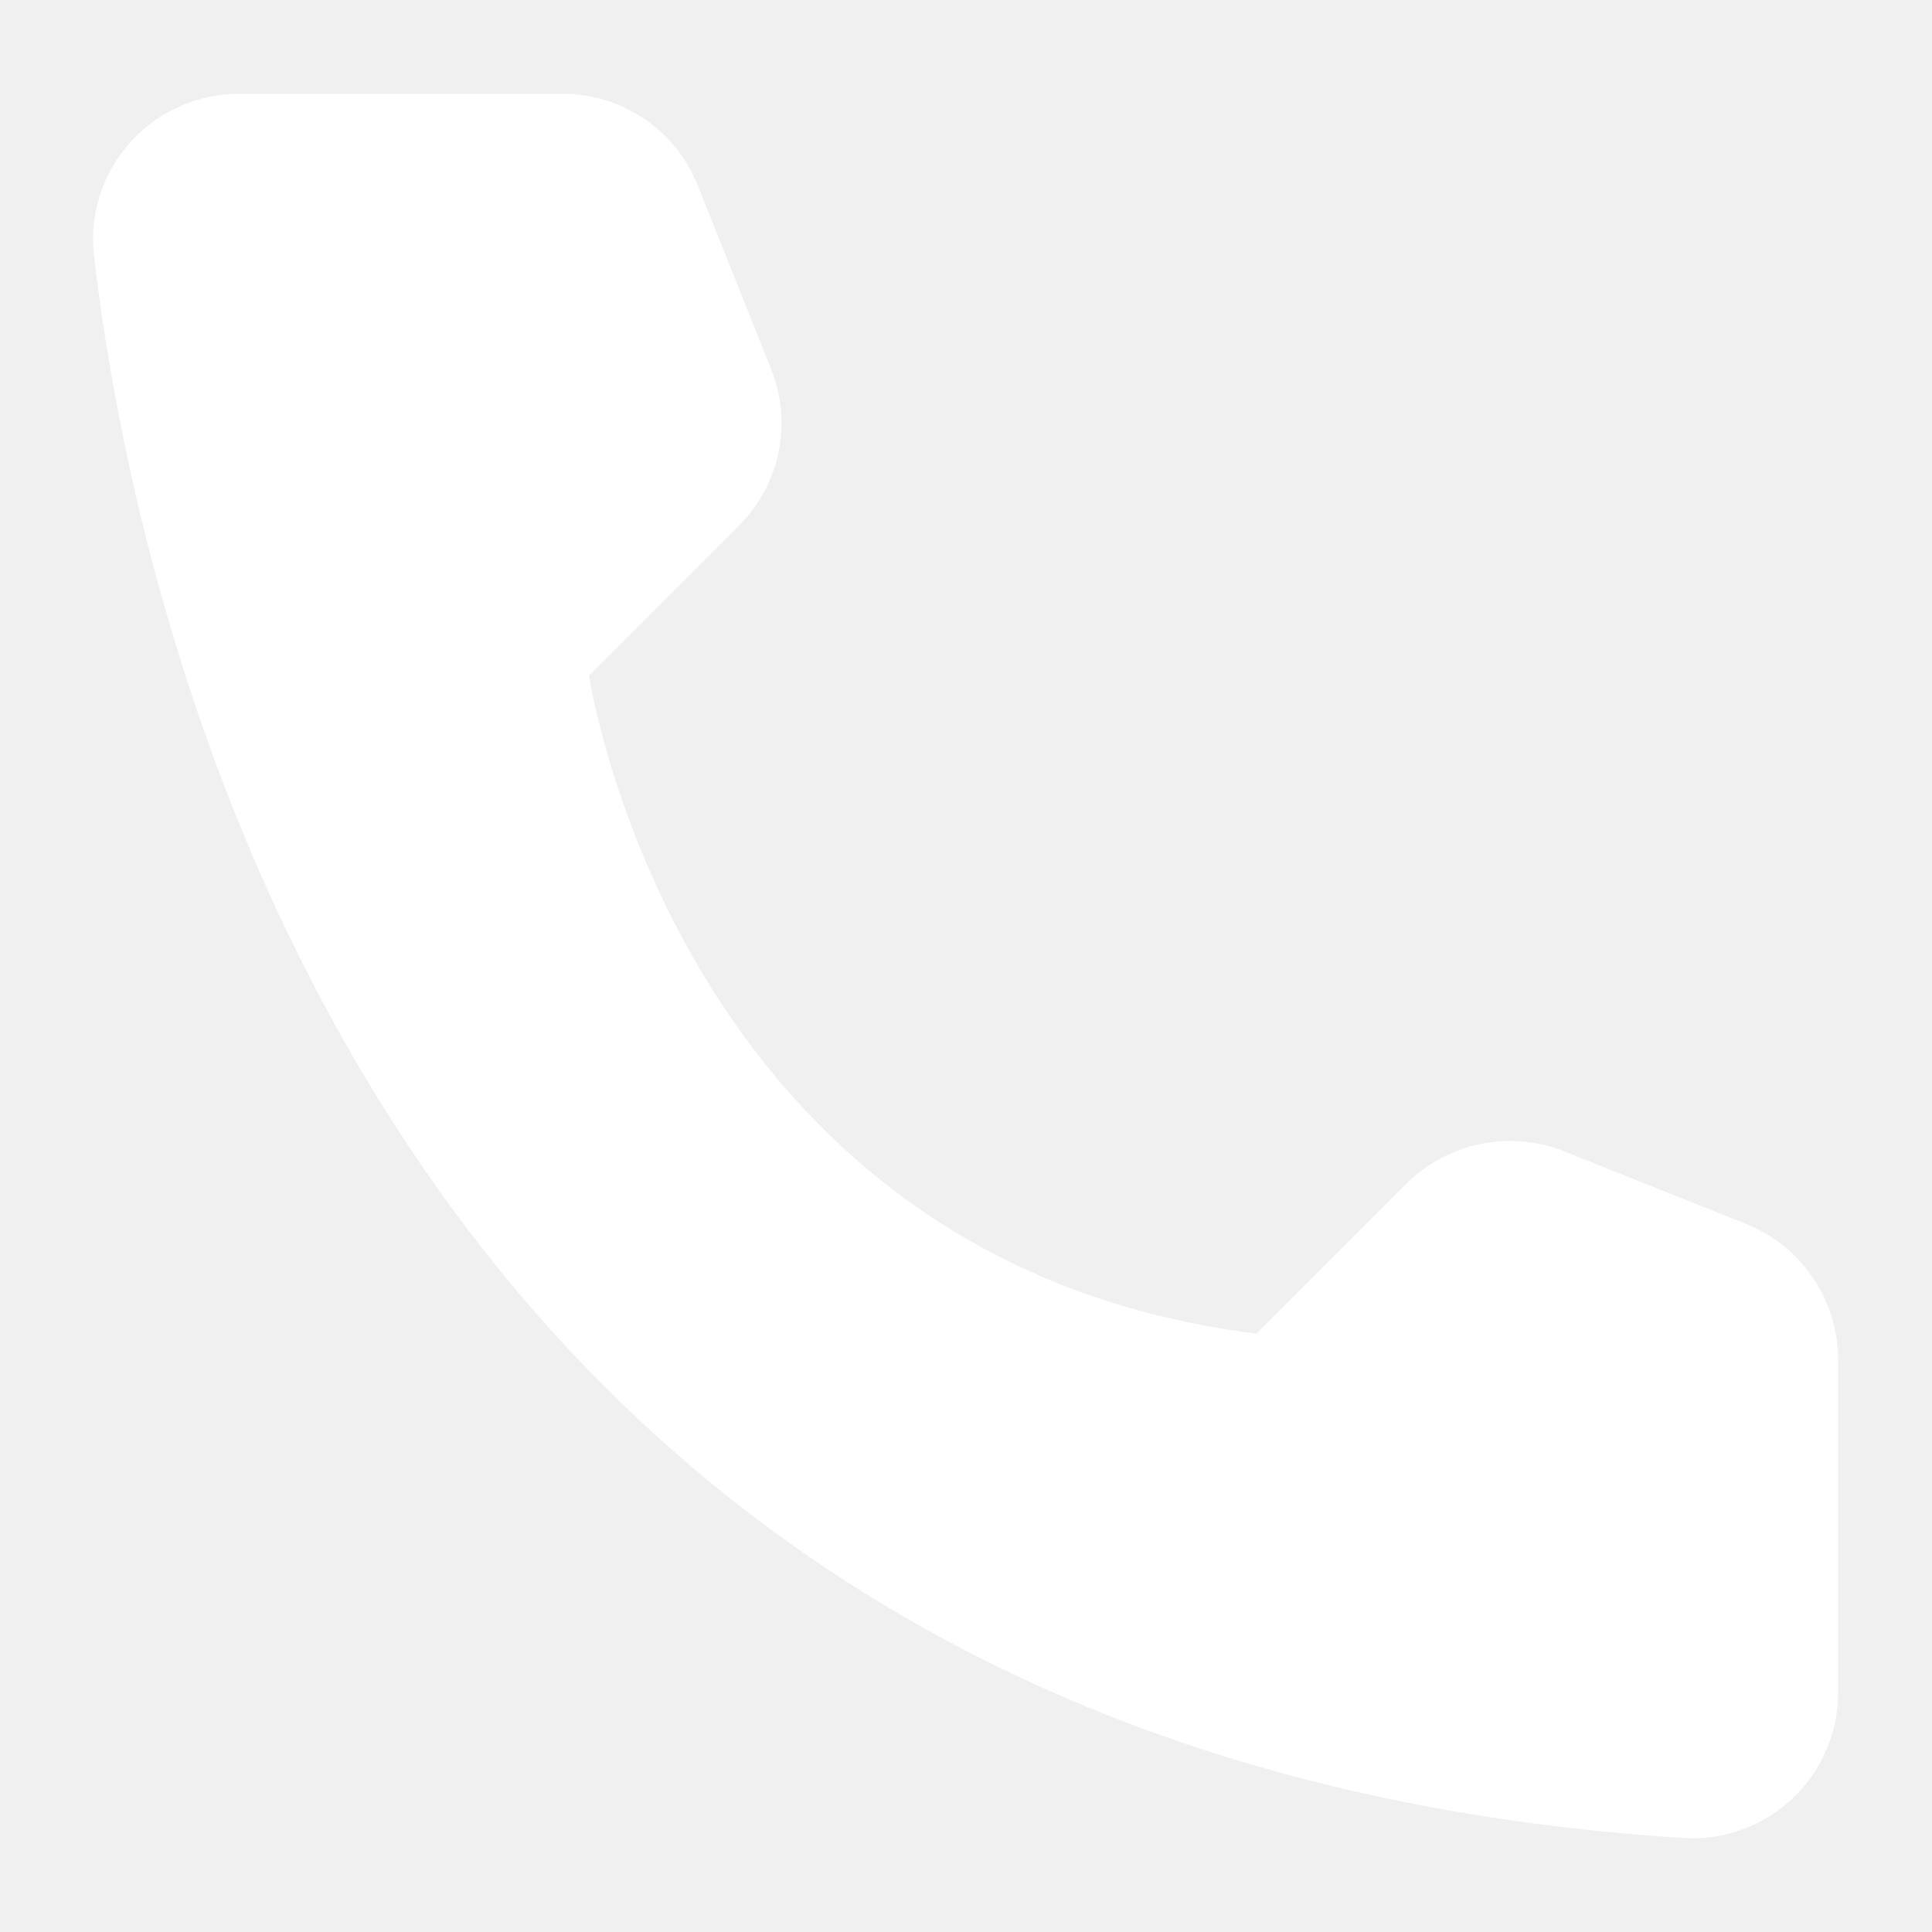
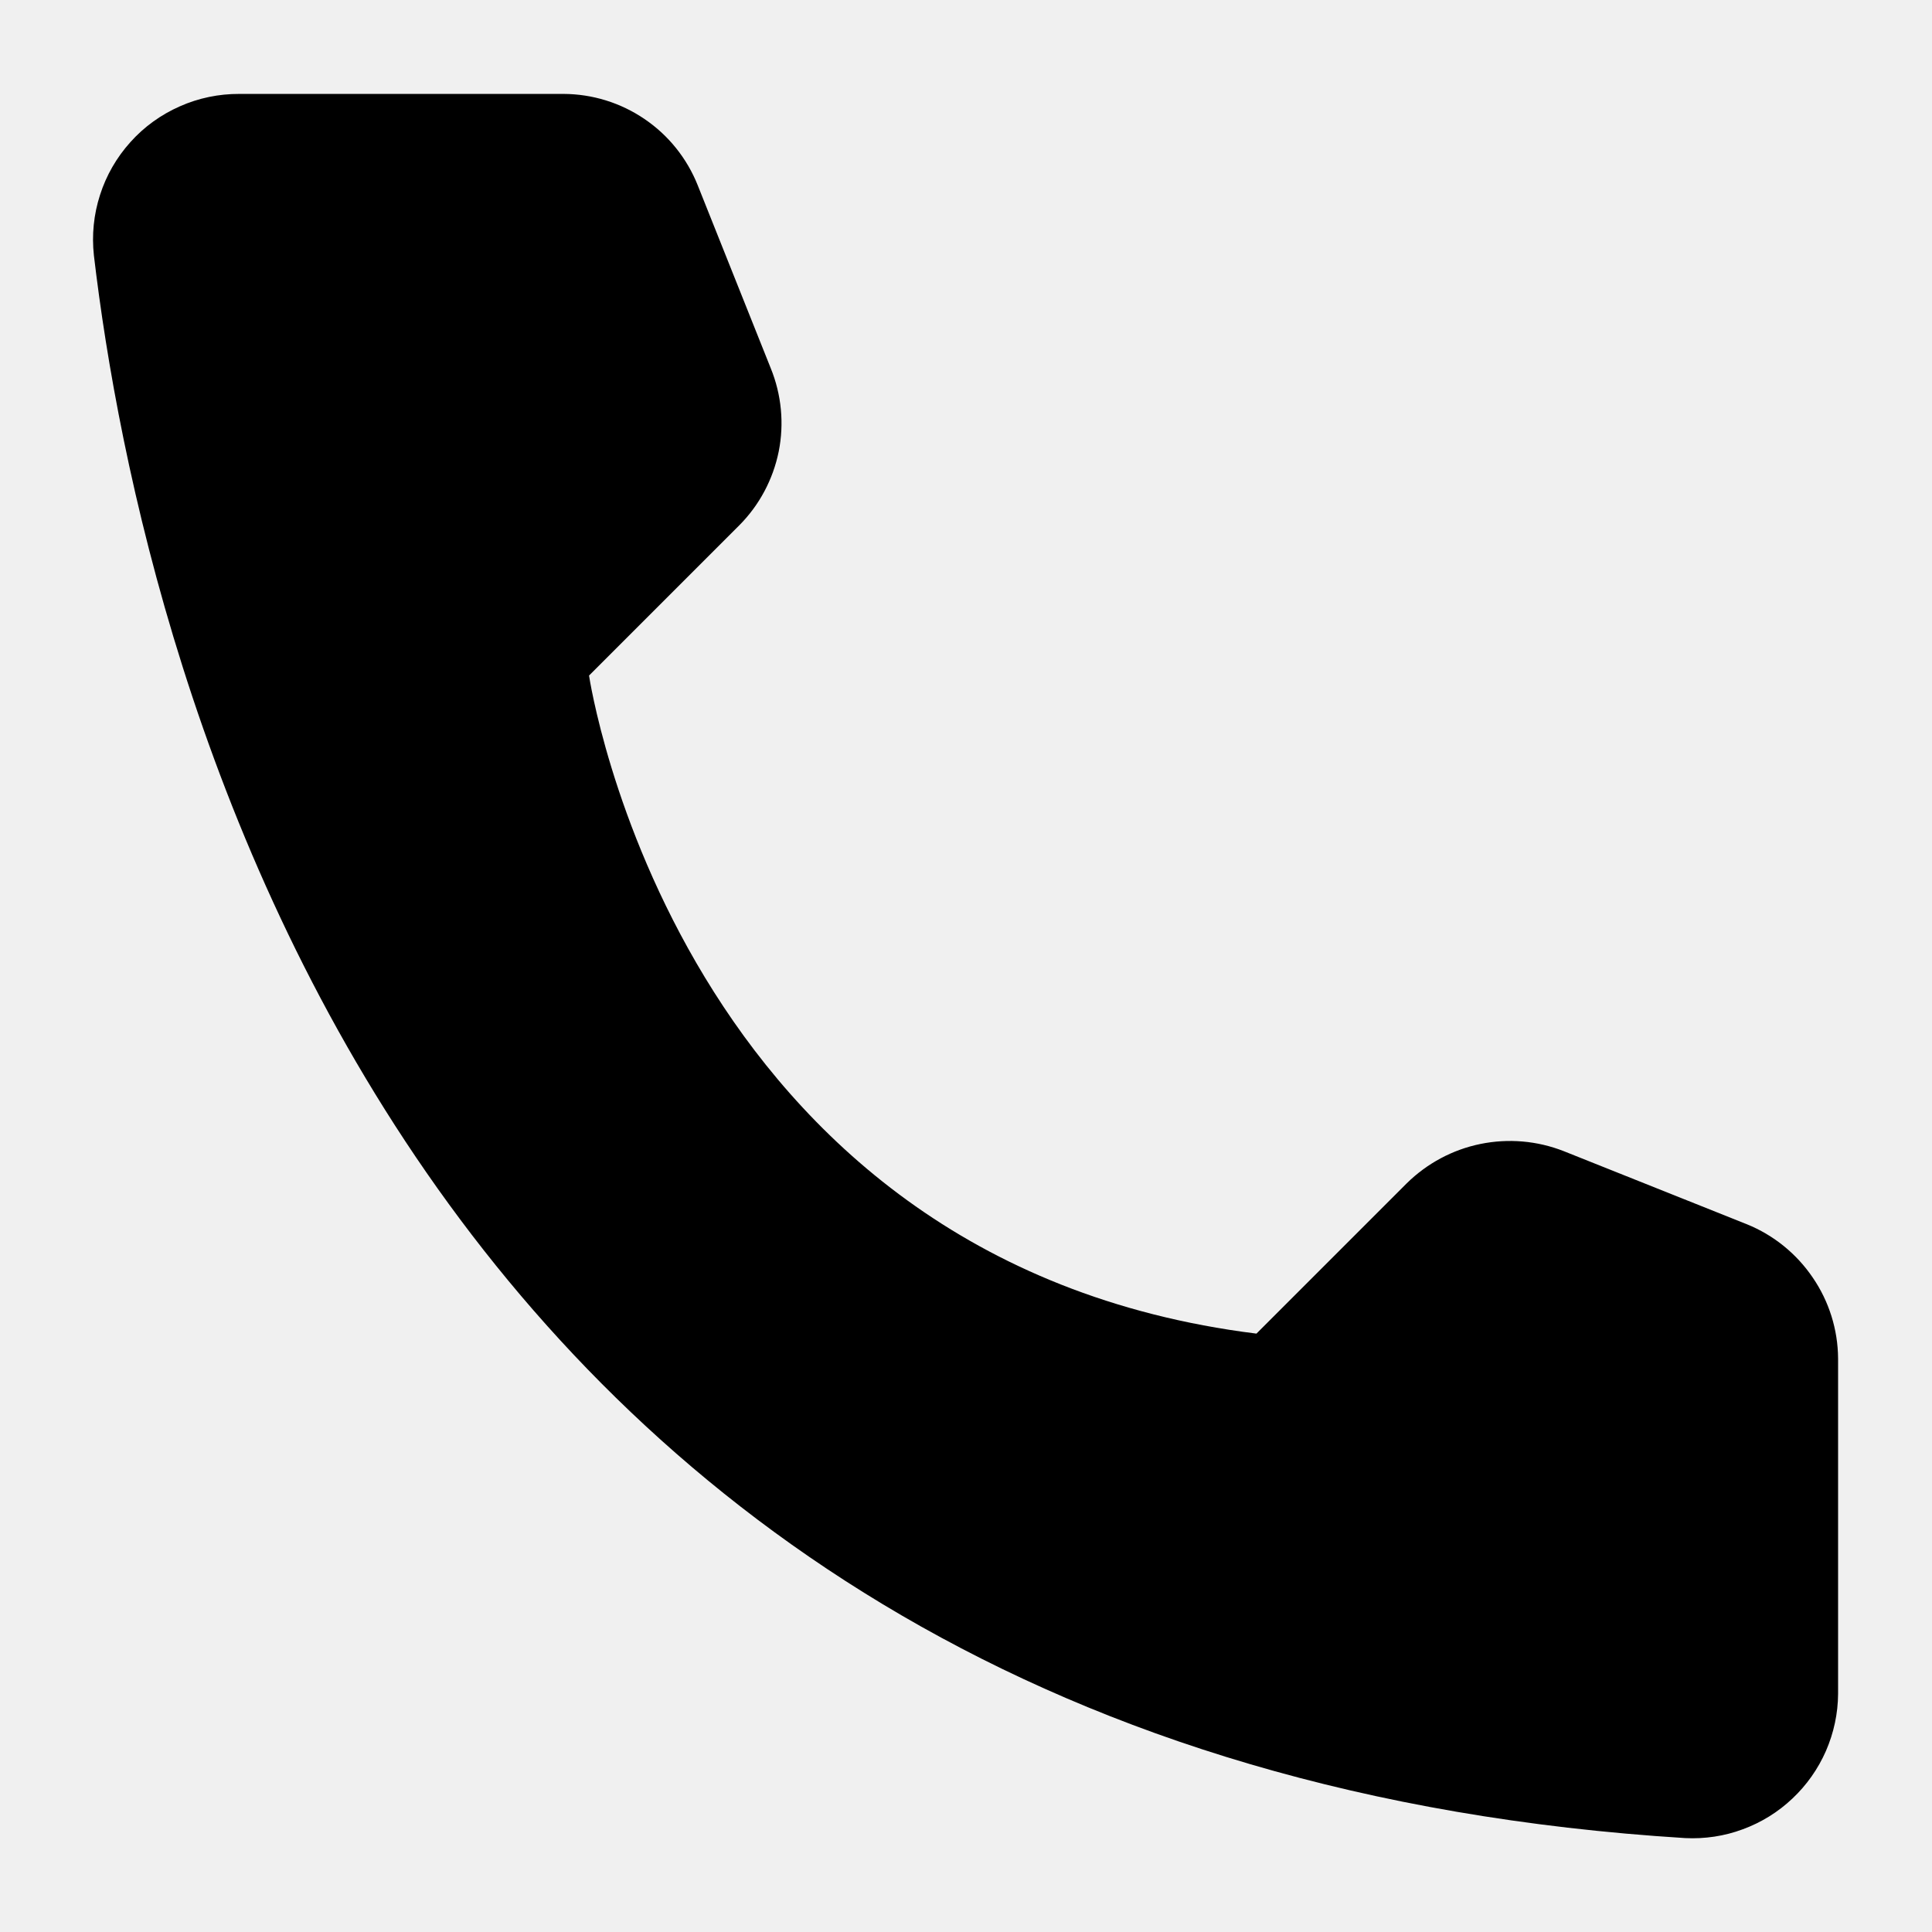
- <svg xmlns="http://www.w3.org/2000/svg" width="18" height="18" viewBox="0 0 18 18" fill="none">
-   <path d="M11.706 12.425L13.106 11.025C13.295 10.839 13.533 10.711 13.793 10.658C14.053 10.605 14.322 10.628 14.569 10.725L16.275 11.406C16.524 11.507 16.738 11.68 16.889 11.903C17.041 12.125 17.123 12.387 17.125 12.656V15.781C17.124 15.964 17.085 16.145 17.012 16.313C16.939 16.48 16.832 16.632 16.699 16.757C16.566 16.883 16.409 16.98 16.237 17.043C16.066 17.107 15.883 17.134 15.7 17.125C3.744 16.381 1.331 6.256 0.875 2.381C0.854 2.191 0.873 1.998 0.932 1.816C0.99 1.634 1.087 1.466 1.215 1.324C1.343 1.181 1.5 1.068 1.675 0.991C1.85 0.913 2.04 0.874 2.231 0.875H5.25C5.519 0.876 5.782 0.957 6.005 1.109C6.228 1.26 6.4 1.475 6.5 1.725L7.181 3.431C7.281 3.677 7.307 3.947 7.255 4.207C7.202 4.467 7.075 4.706 6.888 4.894L5.488 6.294C5.488 6.294 6.294 11.75 11.706 12.425Z" fill="white" />
+ <svg xmlns="http://www.w3.org/2000/svg" width="18" height="18" viewBox="0 0 18 18">
+   <path d="M11.706 12.425L13.106 11.025C13.295 10.839 13.533 10.711 13.793 10.658C14.053 10.605 14.322 10.628 14.569 10.725L16.275 11.406C16.524 11.507 16.738 11.68 16.889 11.903C17.041 12.125 17.123 12.387 17.125 12.656V15.781C17.124 15.964 17.085 16.145 17.012 16.313C16.939 16.48 16.832 16.632 16.699 16.757C16.566 16.883 16.409 16.98 16.237 17.043C16.066 17.107 15.883 17.134 15.7 17.125C3.744 16.381 1.331 6.256 0.875 2.381C0.854 2.191 0.873 1.998 0.932 1.816C0.99 1.634 1.087 1.466 1.215 1.324C1.343 1.181 1.5 1.068 1.675 0.991C1.85 0.913 2.04 0.874 2.231 0.875H5.25C5.519 0.876 5.782 0.957 6.005 1.109C6.228 1.26 6.4 1.475 6.5 1.725L7.181 3.431C7.281 3.677 7.307 3.947 7.255 4.207C7.202 4.467 7.075 4.706 6.888 4.894L5.488 6.294C5.488 6.294 6.294 11.75 11.706 12.425Z" />
</svg>
